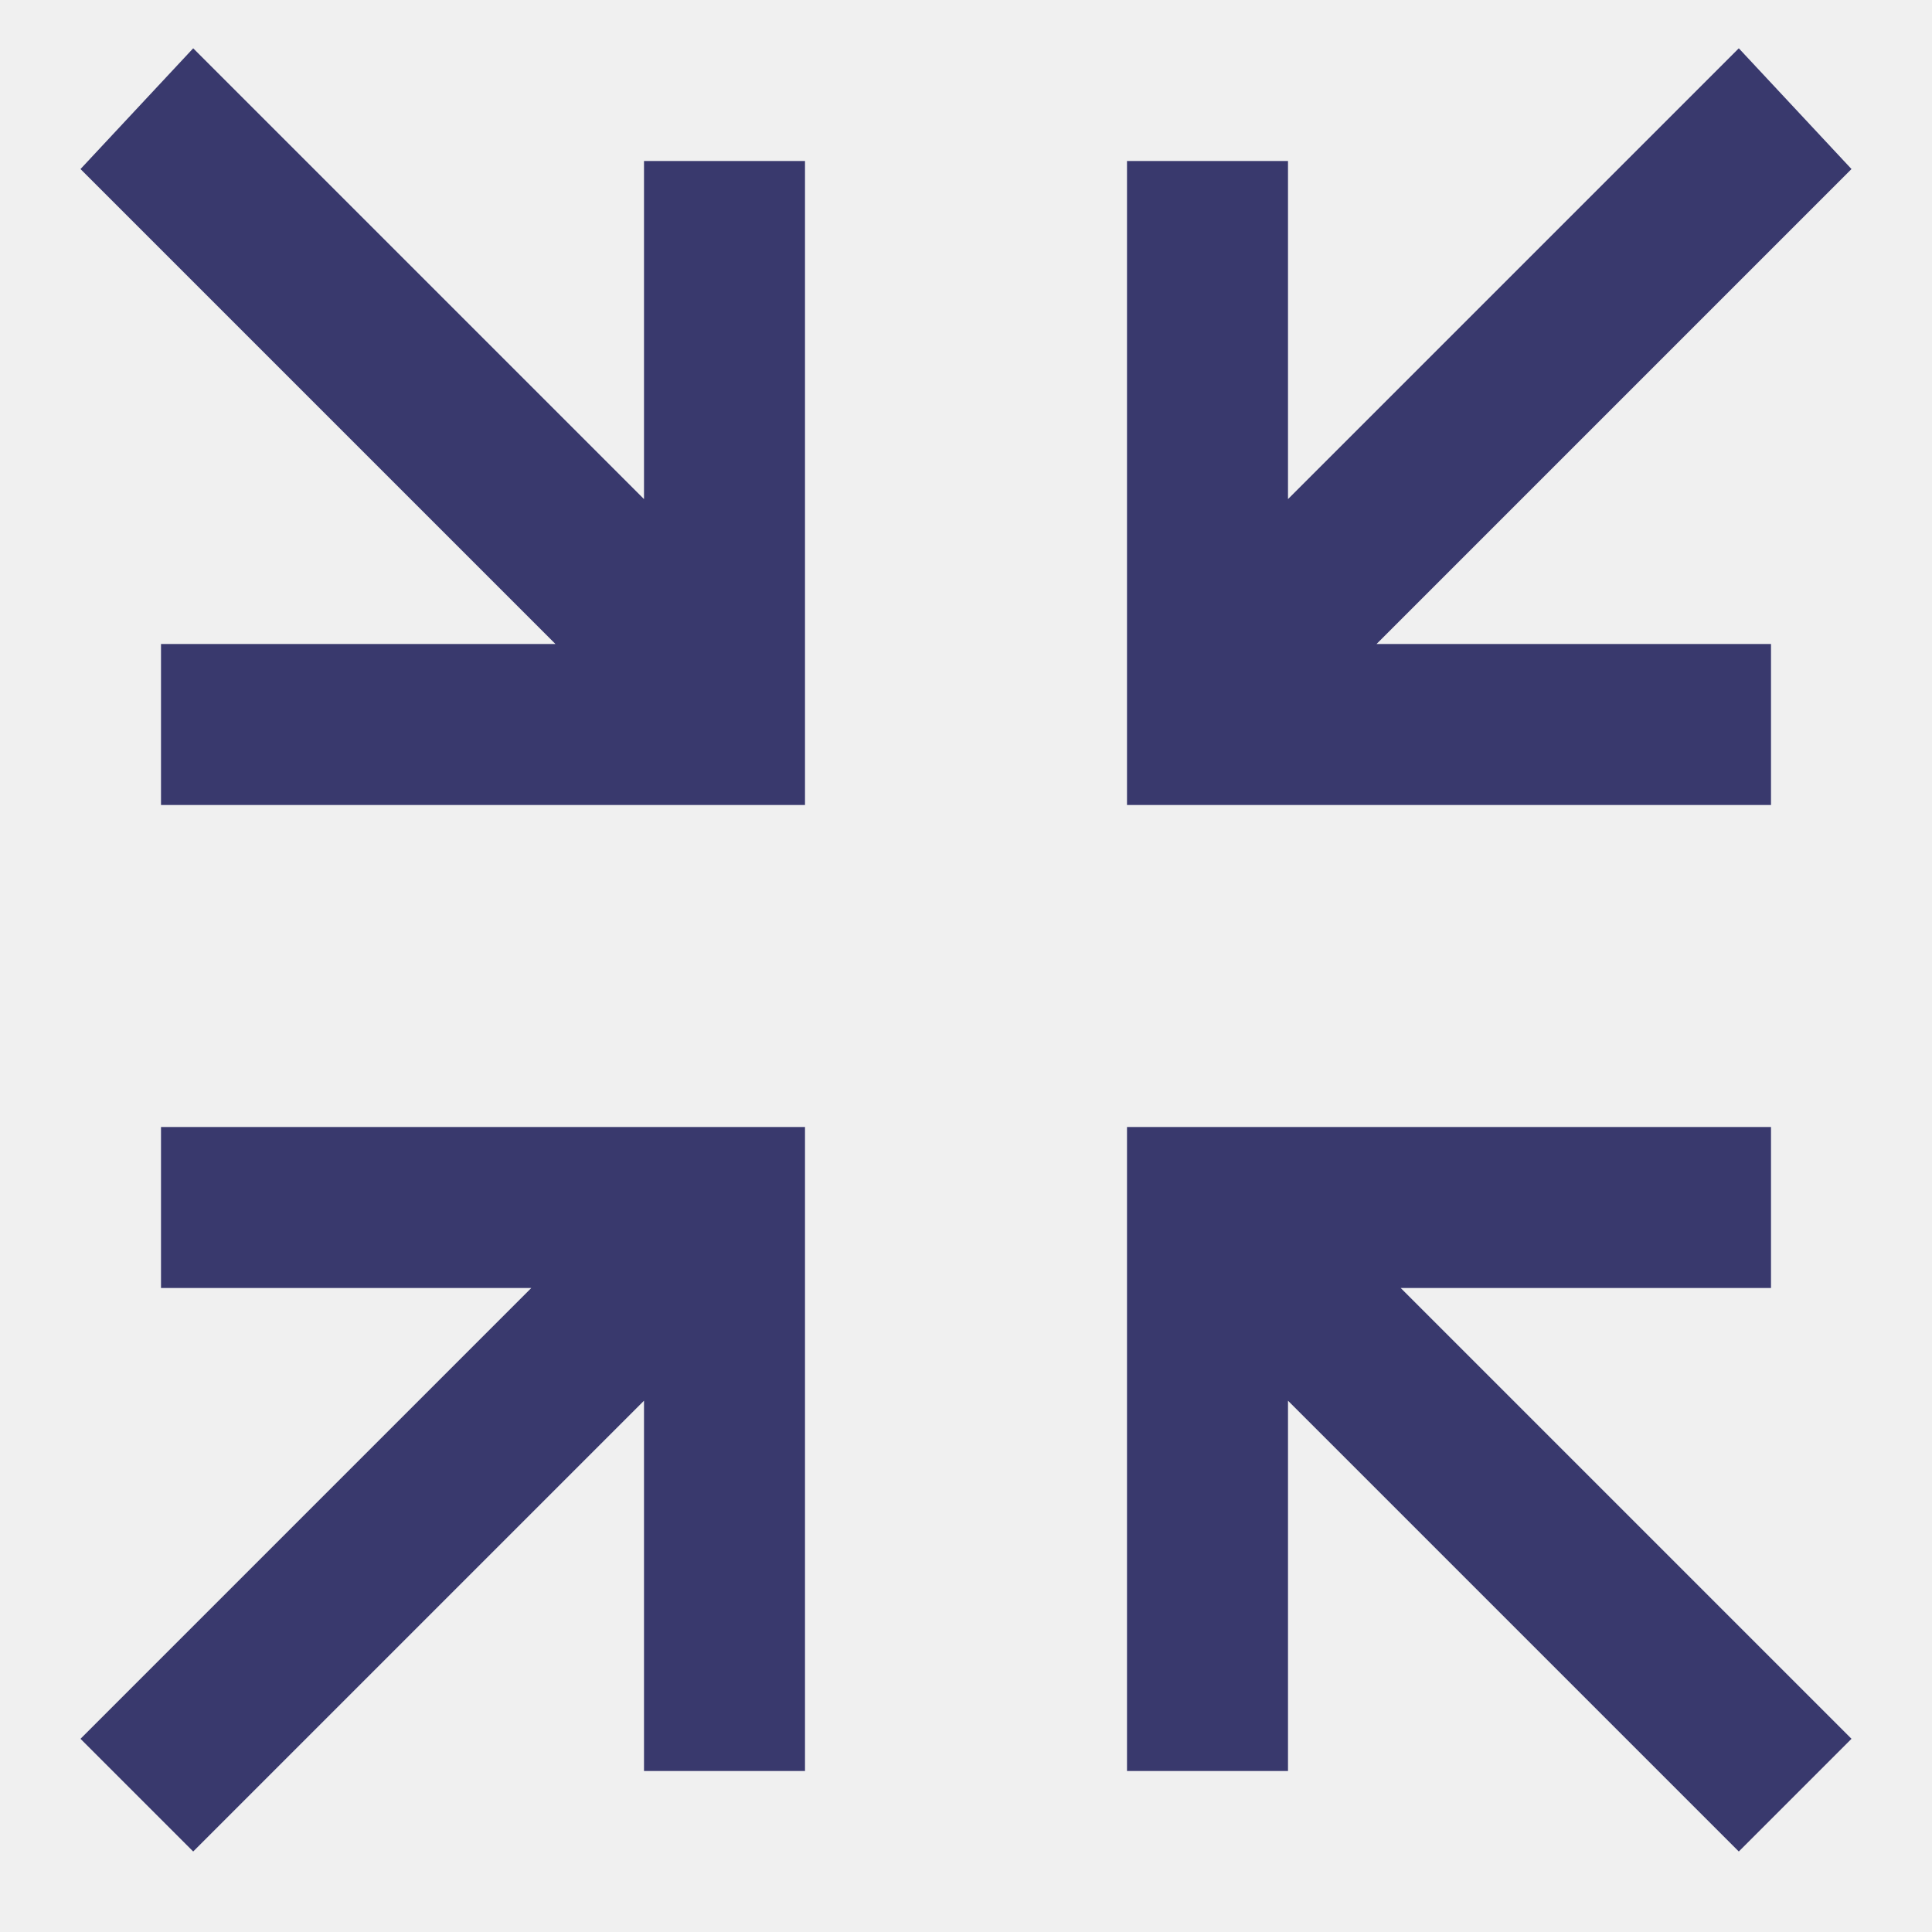
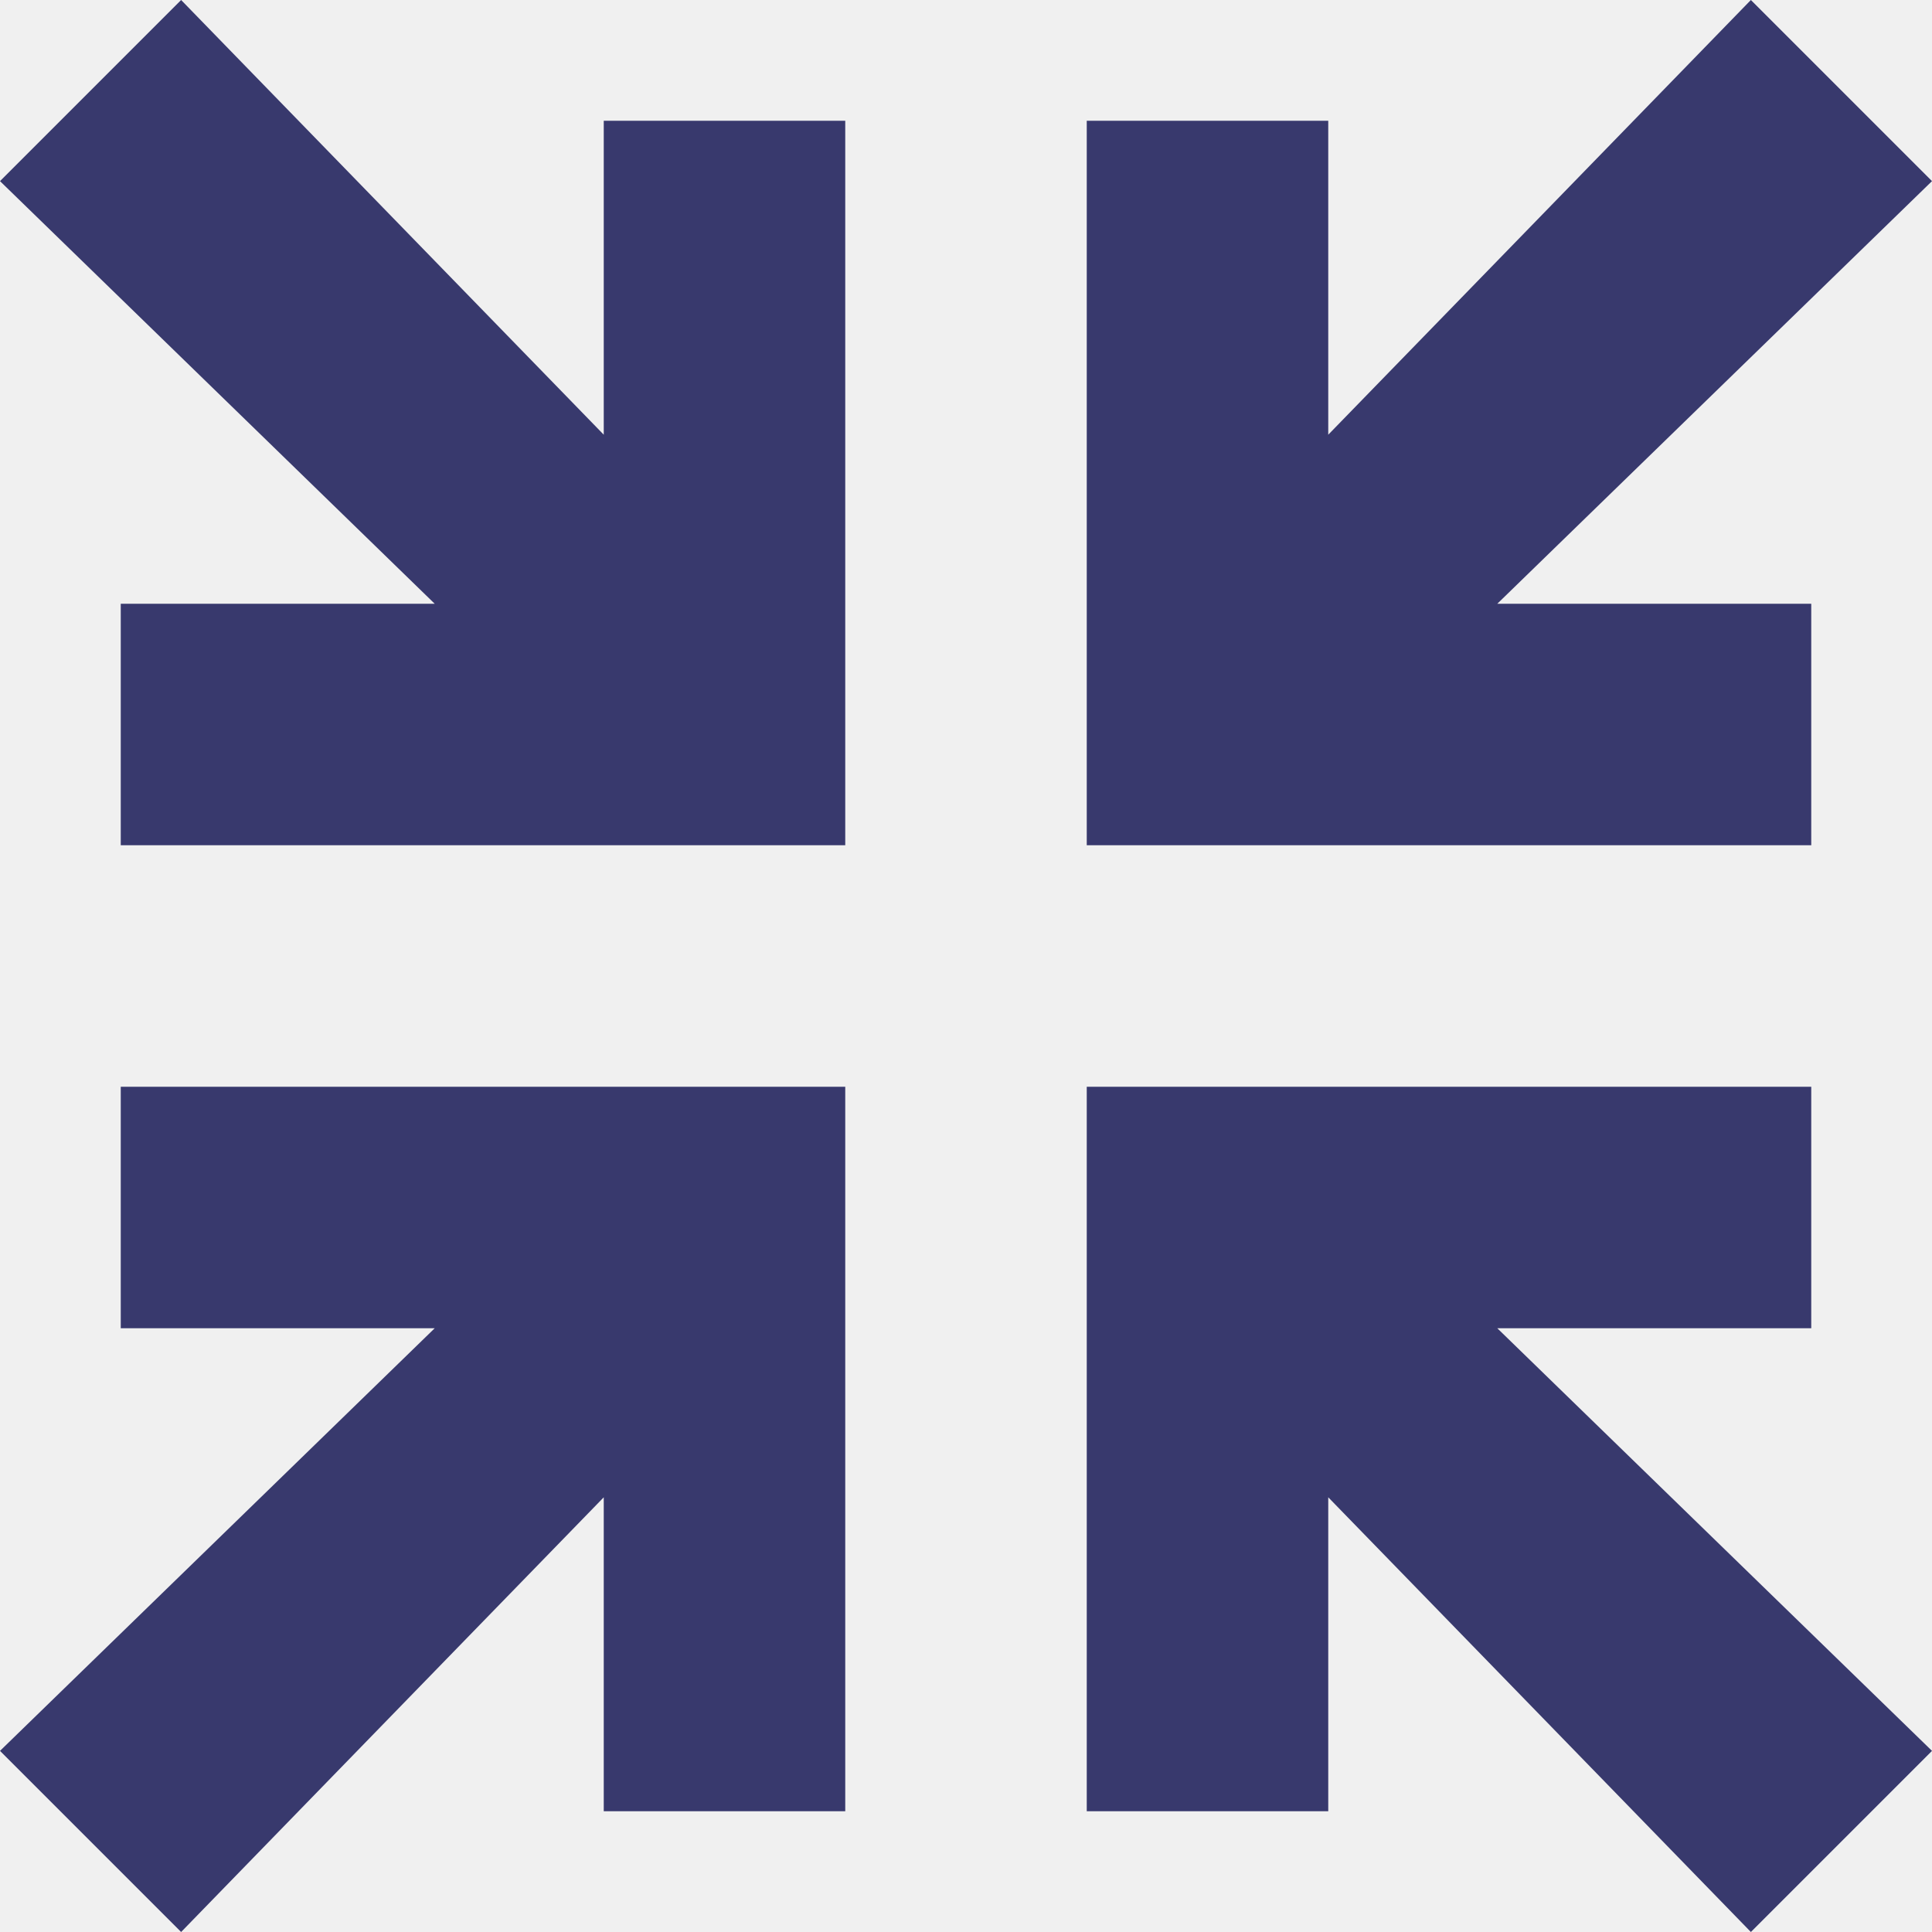
- <svg xmlns="http://www.w3.org/2000/svg" version="1.1" id="Ebene_1" x="0px" y="0px" viewBox="0 0 24 24" style="enable-background:new 0 0 24 24;" xml:space="preserve">
+ <svg xmlns="http://www.w3.org/2000/svg" version="1.1" x="0px" y="0px" viewBox="0 0 16 16" style="enable-background:new 0 0 16 16;" xml:space="preserve">
  <style type="text/css">
- 	.st0{fill:#5757AA;}
- 	.st1{fill:#9B9BAA;}
- 	.st2{fill:#5EA343;}
- 	.st3{fill:#7F7FBB;}
- 	.st4{opacity:0.2;fill:none;}
- 	.st5{fill:#E63A3F;}
- 	.st6{fill:#FFFFFF;}
- 	.st7{fill:#FAFAFA;}
- 	.st8{fill:none;stroke:#5757AA;stroke-width:2;stroke-linecap:round;stroke-miterlimit:10;}
- 	.st9{fill:#CBEBC1;}
- 	.st10{fill:#CECED9;}
- 	.st11{fill:#414180;}
- 	.st12{fill:#EDEDF2;}
- 	.st13{fill:#39396D;}
+ 	.st0{opacity:0.2;fill:#FF0000;}
+ 	.st1{fill:#5757AA;}
+ 	.st2{fill:#CECED9;}
+ 	.st3{fill:#9B9BAA;}
+ 	.st4{fill:#5EA343;}
+ 	.st5{fill:#7F7FBB;}
+ 	.st6{opacity:0.2;fill:none;}
+ 	.st7{fill:#E63A3F;}
+ 	.st8{fill:#FFFFFF;}
+ 	.st9{fill:#FAFAFA;}
+ 	.st10{fill:none;stroke:#5757AA;stroke-width:2;stroke-linecap:round;stroke-miterlimit:10;}
+ 	.st11{fill:#CBEBC1;}
+ 	.st12{fill:#38396D;}
+ 	.st13{fill:#EDEDF2;}
	.st14{fill:url(#SVGID_1_);}
	.st15{fill:url(#SVGID_2_);}
	.st16{fill:url(#SVGID_3_);}
	.st17{fill:url(#SVGID_4_);}
+ 	.st18{fill:none;stroke:#5757AA;stroke-width:1.895;stroke-miterlimit:10;}
+ 	.st19{fill:#CCCCCC;stroke:#CECED9;stroke-miterlimit:10;}
+ 	.st20{fill:none;stroke:#CECED9;stroke-width:1.673;stroke-linecap:round;stroke-miterlimit:10;}
+ 	.st21{fill:#E1E1E5;}
+ 	.st22{fill:#82828F;}
+ 	.st23{fill:#39396D;}
+ 	.st24{fill:url(#SVGID_5_);}
+ 	.st25{fill:#2B2B5B;}
+ 	.st26{fill:url(#SVGID_6_);}
+ 	.st27{fill:url(#SVGID_7_);}
+ 	.st28{fill:#201F43;}
+ 	.st29{opacity:0.3;fill:#5757AA;}
+ 	.st30{opacity:0.7;fill:#5757AA;}
+ 	.st31{opacity:0.5;fill:#5757AA;}
+ 	.st32{opacity:0.9;fill:#5757AA;}
+ 	.st33{opacity:0.6;fill:#5757AA;}
+ 	.st34{opacity:0.4;fill:#5757AA;}
+ 	.st35{opacity:0.8;fill:#5757AA;}
+ 	.st36{opacity:0.3;fill:#FFFFFF;}
+ 	.st37{opacity:0.7;fill:#FFFFFF;}
+ 	.st38{opacity:0.5;fill:#FFFFFF;}
+ 	.st39{opacity:0.9;fill:#FFFFFF;}
+ 	.st40{opacity:0.6;fill:#FFFFFF;}
+ 	.st41{opacity:0.4;fill:#FFFFFF;}
+ 	.st42{opacity:0.8;fill:#FFFFFF;}
+ 	.st43{fill:#7EB569;}
+ 	.st44{fill:url(#SVGID_8_);}
+ 	.st45{fill:url(#SVGID_9_);}
+ 	.st46{fill:url(#SVGID_10_);}
+ 	.st47{fill:url(#SVGID_11_);}
+ 	.st48{fill:none;stroke:#FFFFFF;stroke-miterlimit:10;}
+ 	.st49{fill:none;stroke:#5757AA;stroke-width:2;stroke-miterlimit:10;}
+ 	.st50{fill:none;stroke:#FFFFFF;stroke-width:3;stroke-miterlimit:10;}
+ 	.st51{fill:none;stroke:#5757AA;stroke-miterlimit:10;}
+ 	.st52{fill:#FFB300;}
+ 	.st53{fill:#4F4FBD;}
+ 	.st54{fill:#16162C;}
+ 	.st55{fill:#5C5C5C;}
+ 	.st56{fill:#575769;}
+ 	.st57{fill:#029B88;}
+ 	.st58{fill:#5D5D5D;}
+ 	.st59{fill:#616196;}
+ 	.st60{fill:#1E1E21;}
+ 	.st61{fill:#5858BF;}
+ 	.st62{fill:url(#SVGID_12_);}
+ 	.st63{fill:#2F3036;}
+ 	.st64{fill:#060708;}
+ 	.st65{fill:#DECA45;}
+ 	.st66{fill:#AA3636;}
+ 	.st67{opacity:0.5;}
+ 	.st68{fill:#616193;}
+ 	.st69{fill:none;stroke:#5EA343;stroke-width:6.053;stroke-miterlimit:10;}
+ 	.st70{opacity:0.1;fill:#E63A3F;}
+ 	.st71{fill:#B2B2BD;}
+ 	.st72{fill:#DFEDD9;}
+ 	.st73{fill:url(#SVGID_13_);}
+ 	.st74{fill:none;stroke:#5757AA;stroke-width:2;stroke-linecap:square;stroke-miterlimit:10;}
+ 	.st75{fill:url(#SVGID_14_);}
+ 	.st76{fill:url(#SVGID_15_);}
+ 	.st77{fill:url(#SVGID_16_);}
+ 	.st78{fill:url(#SVGID_17_);}
+ 	.st79{fill:#ABABD4;}
+ 	.st80{fill:#474763;}
+ 	.st81{display:none;}
+ 	.st82{display:inline;fill:none;stroke:#FF00FF;stroke-miterlimit:10;}
</style>
-   <g>
-     <polygon class="st13" points="22,10 22,8 17.1,8 23,2.1 21.6,0.6 16,6.2 16,2 14,2 14,8 14,10 16,10  " />
-     <polygon class="st13" points="2,14 2,16 6.6,16 1,21.6 2.4,23 8,17.4 8,22 10,22 10,16 10,14 8,14  " />
-     <polygon class="st13" points="8,6.2 2.4,0.6 1,2.1 6.9,8 2,8 2,10 8,10 10,10 10,8 10,2 8,2  " />
-     <polygon class="st13" points="23,21.6 17.4,16 22,16 22,14 16,14 14,14 14,16 14,22 16,22 16,17.4 21.6,23  " />
+   <g id="background">
+ </g>
+   <g id="Icons">
+     <polygon class="st12" points="16,1.5 14.5,0 11,3.6 11,1 9,1 9,5 9,7 11,7 15,7 15,5 12.4,5  " />
+     <polygon class="st12" points="5,1 5,3.6 1.5,0 0,1.5 3.6,5 1,5 1,7 5,7 7,7 7,5 7,1  " />
+     <polygon class="st12" points="5,9 1,9 1,11 3.6,11 0,14.5 1.5,16 5,12.4 5,15 7,15 7,11 7,9  " />
+     <polygon class="st12" points="16,14.5 12.4,11 15,11 15,9 11,9 9,9 9,11 9,15 11,15 11,12.4 14.5,16  " />
  </g>
</svg>
